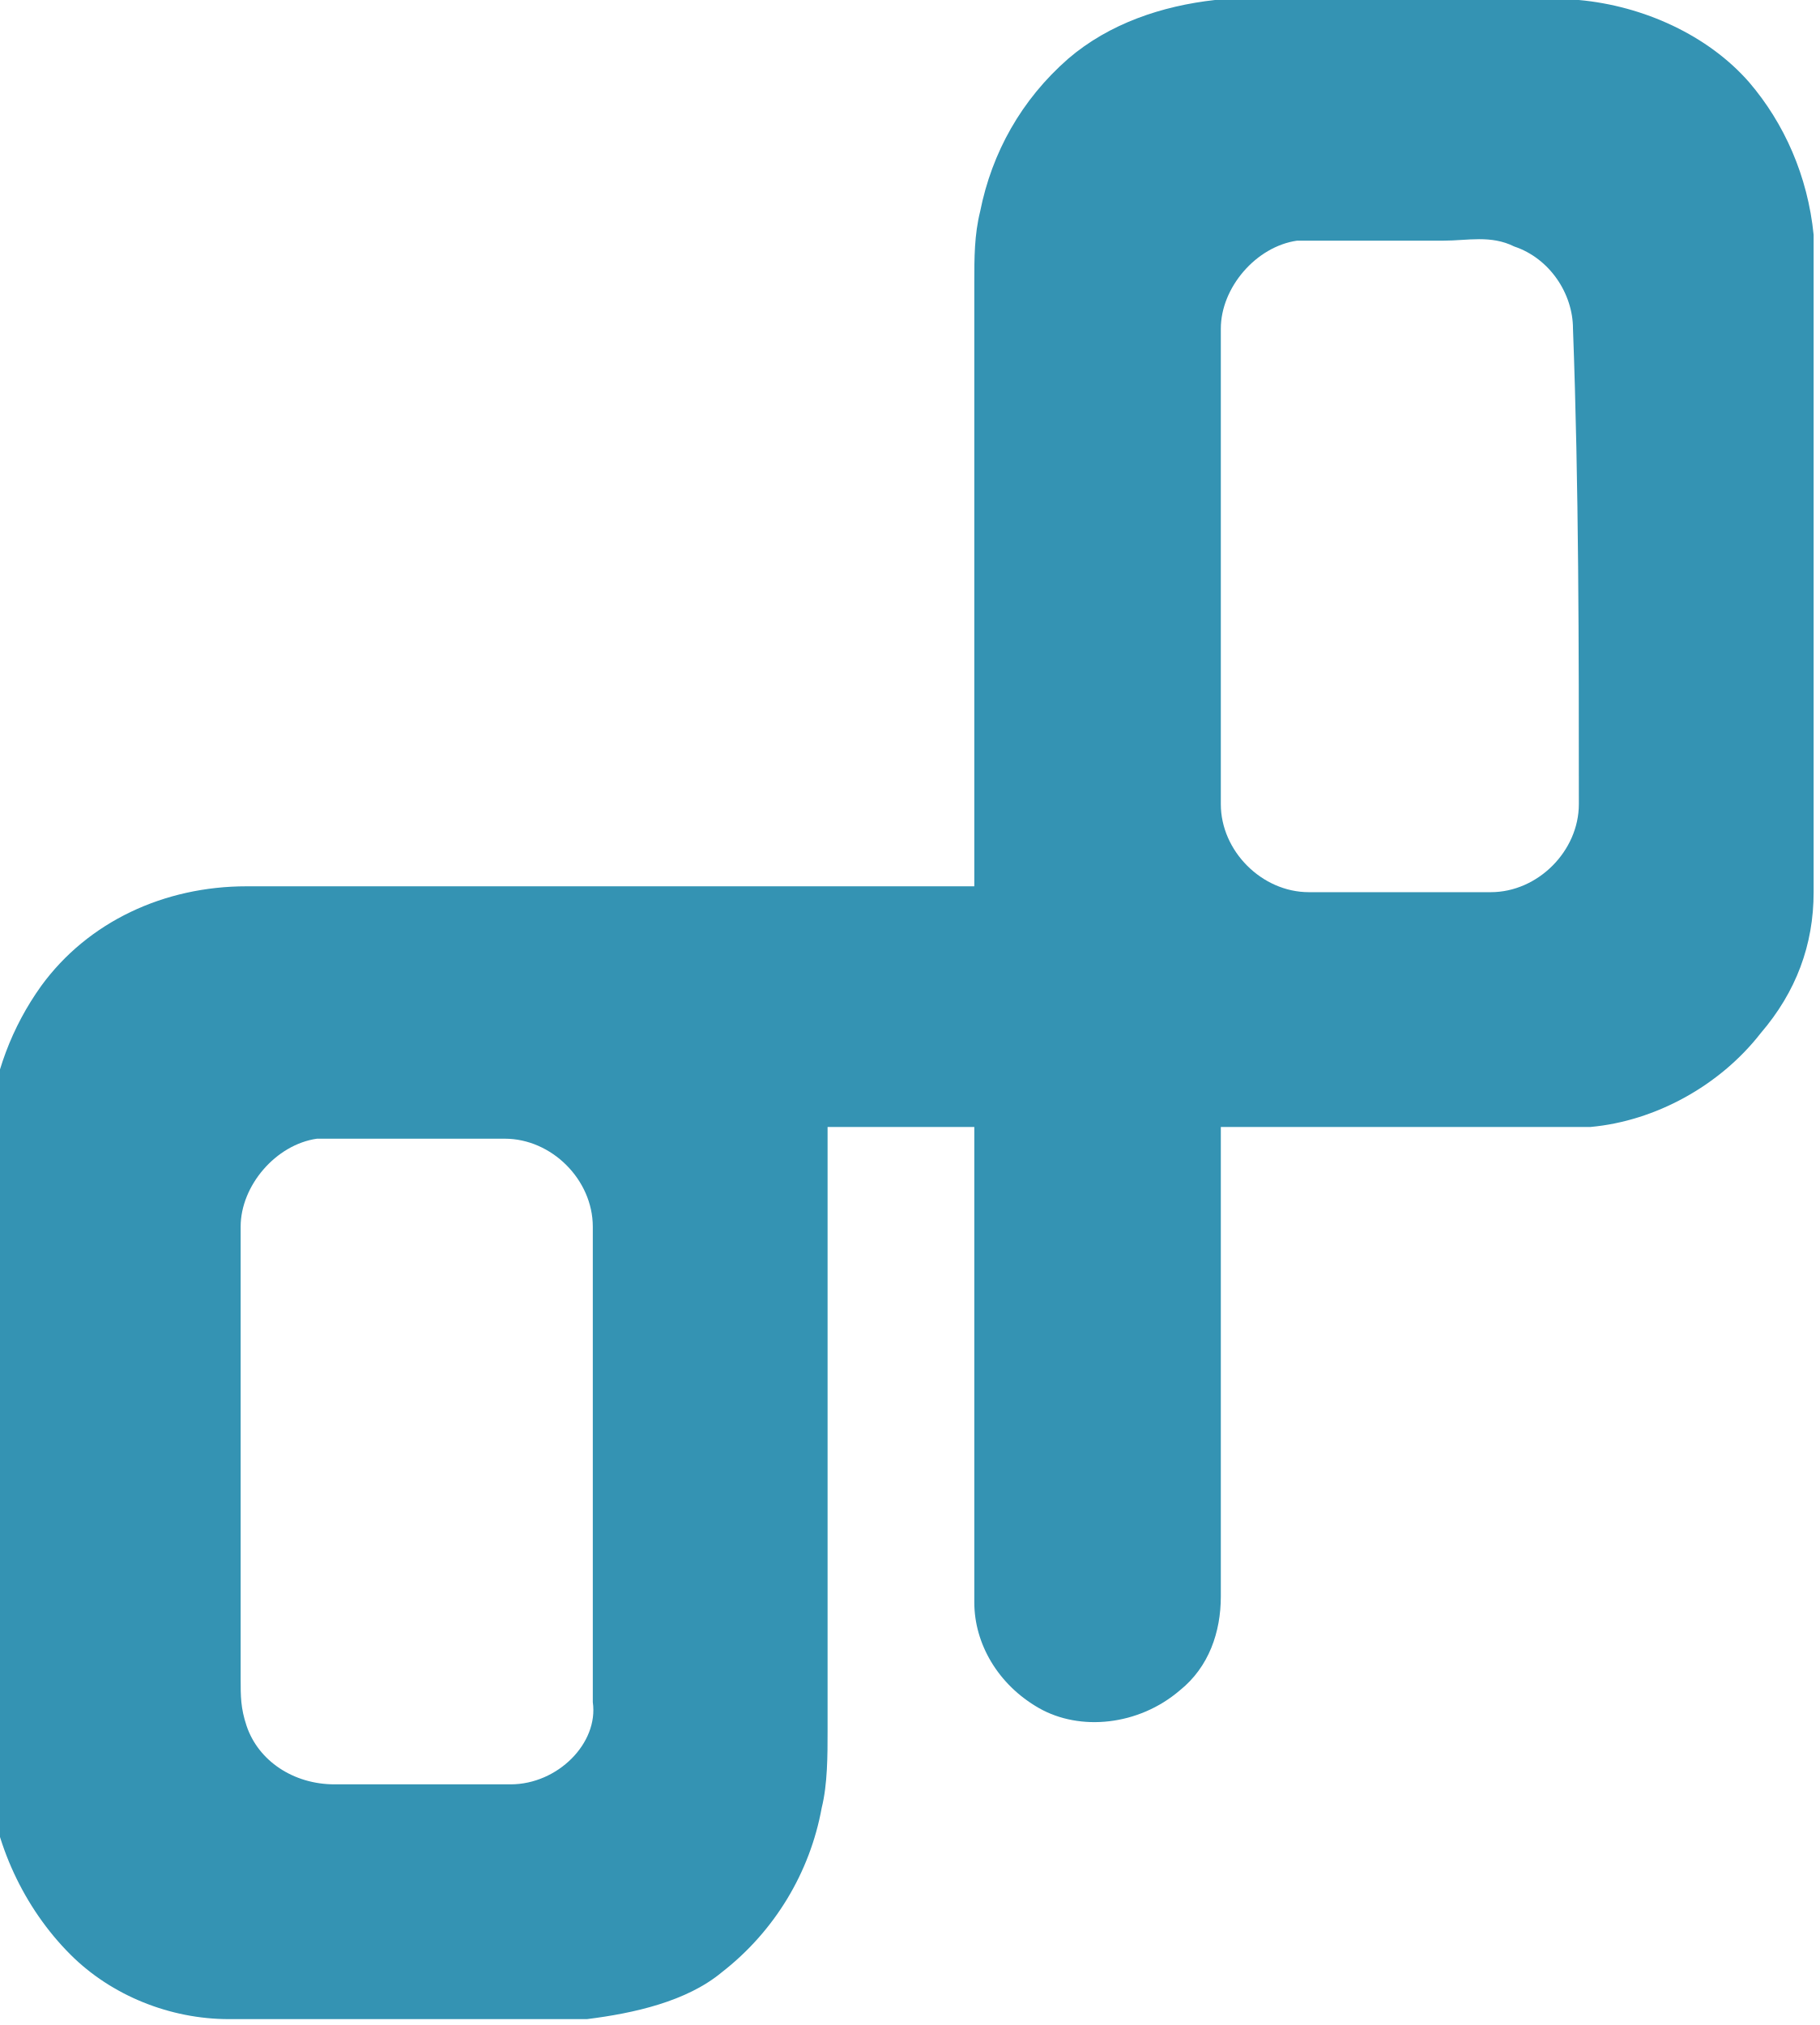
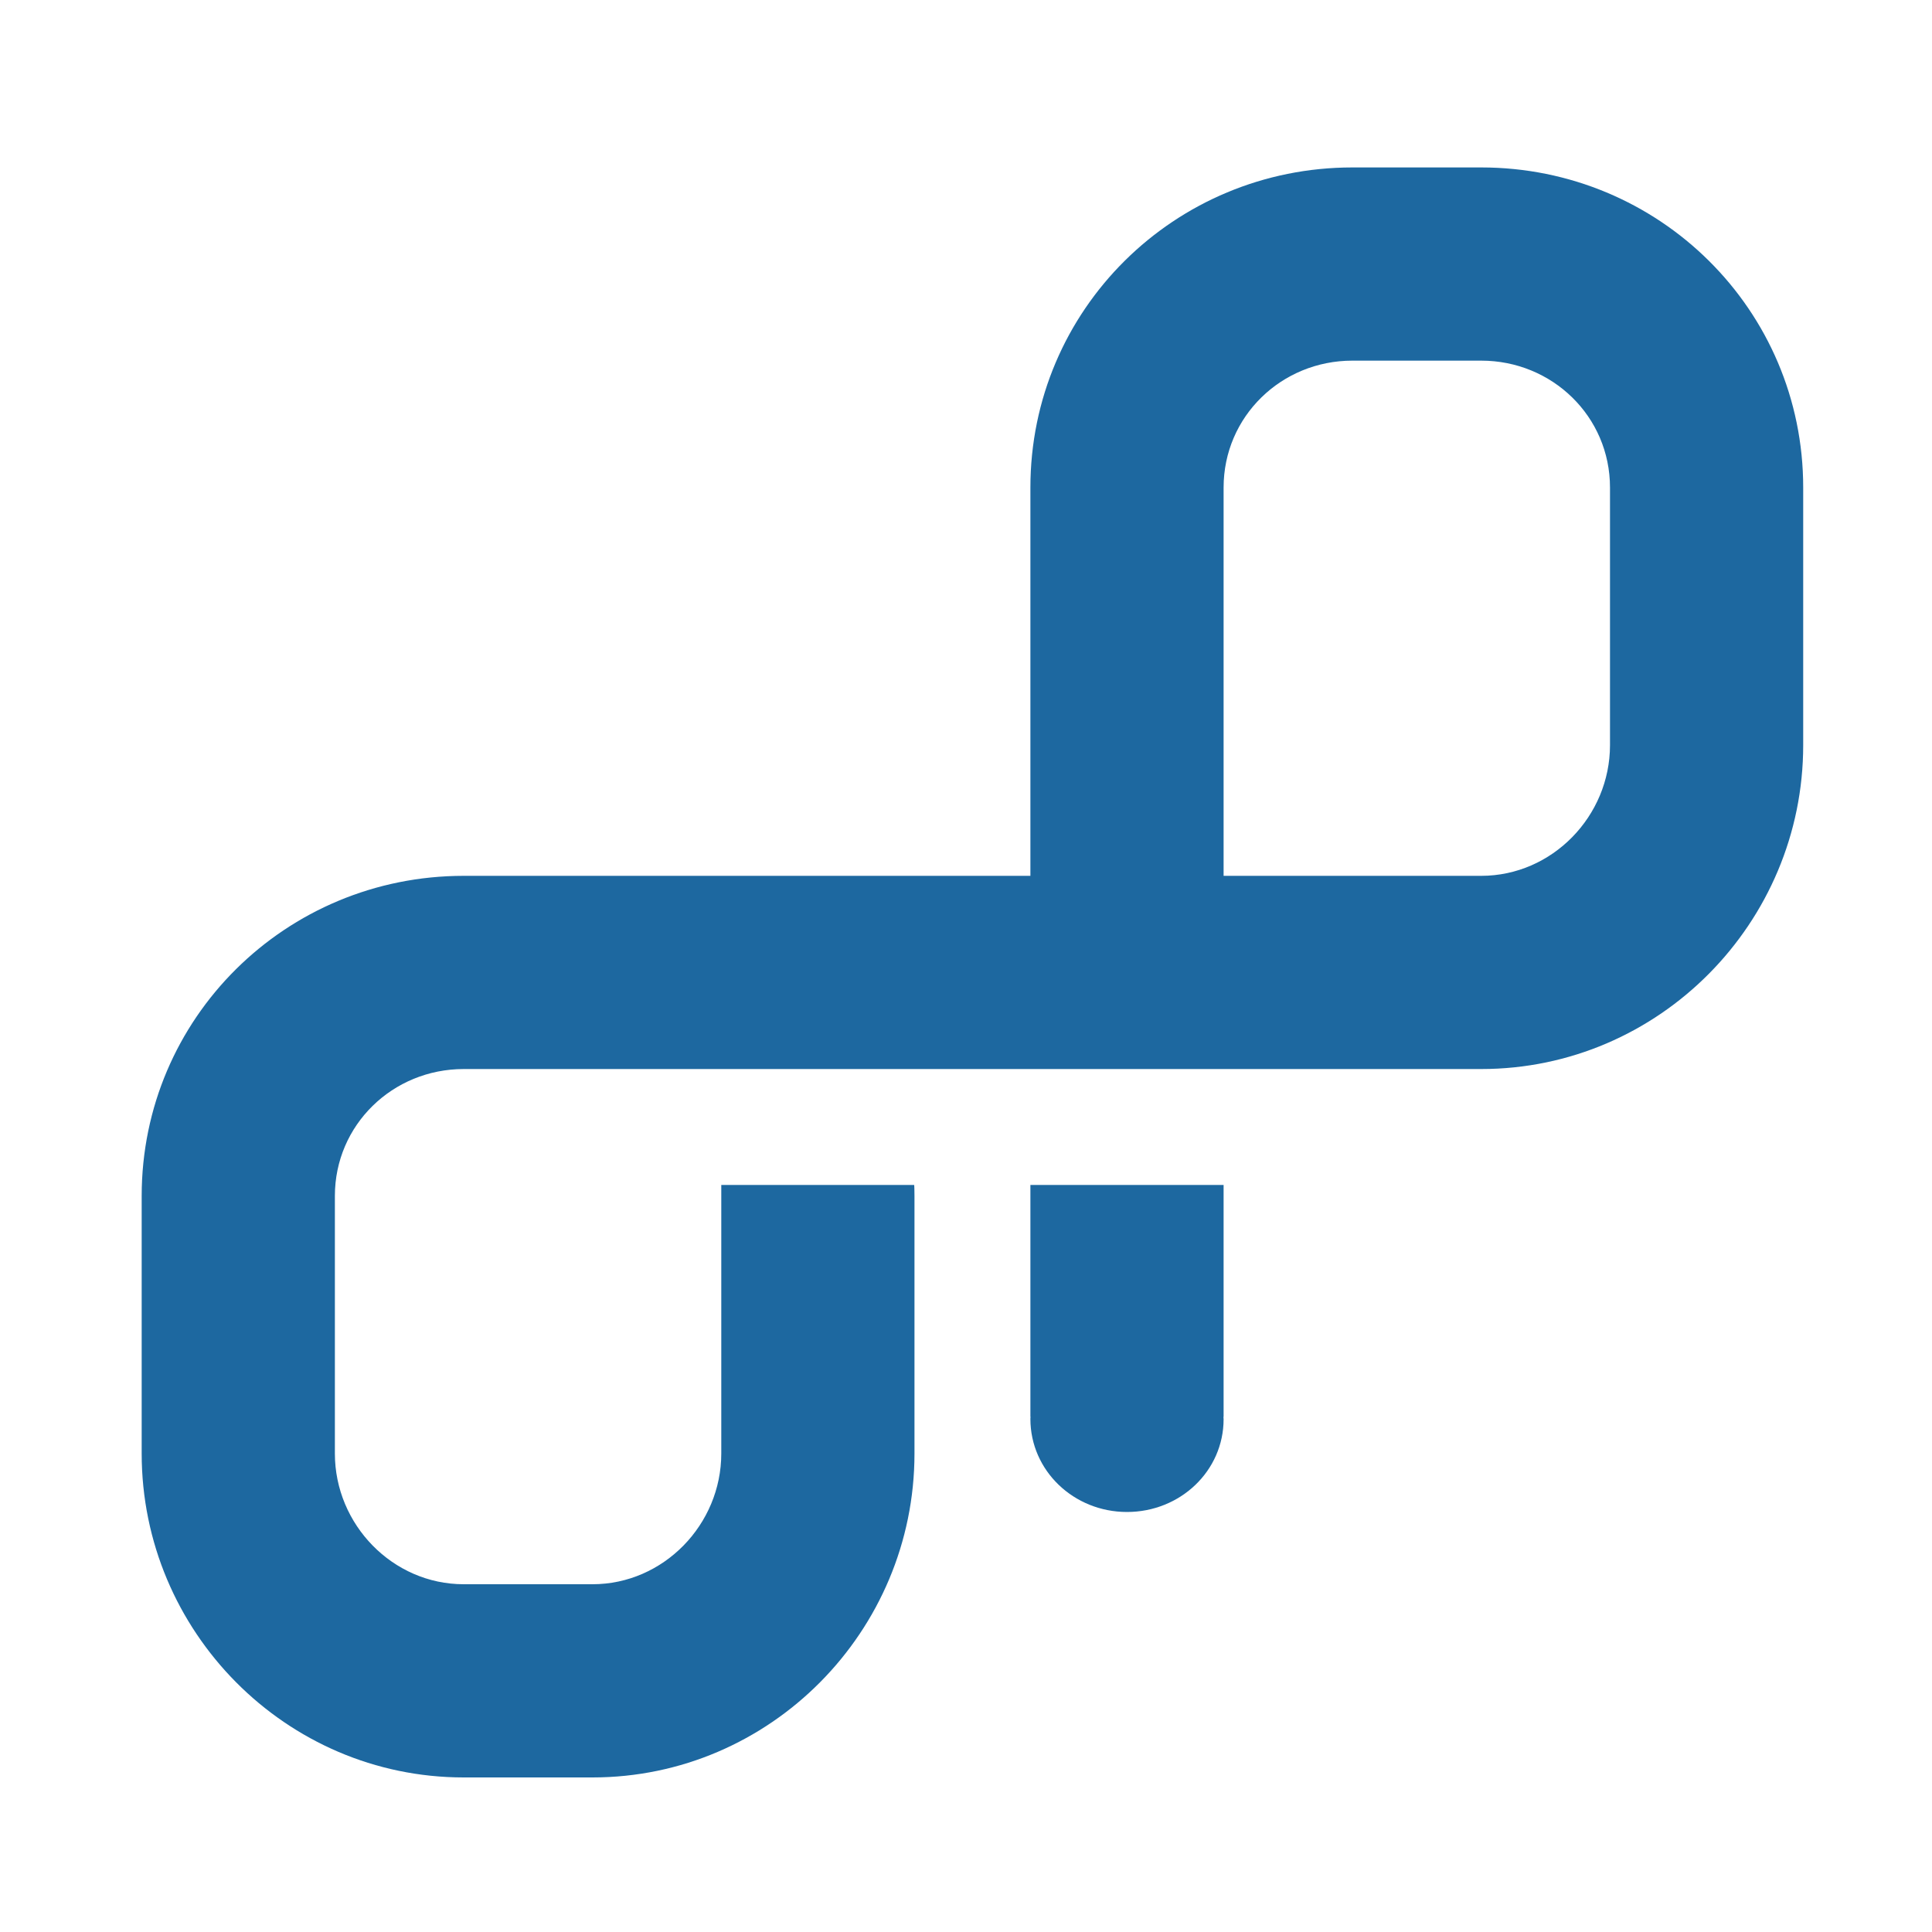
- <svg xmlns="http://www.w3.org/2000/svg" version="1.1" id="Ebene_1" x="0px" y="0px" width="31px" height="34.5px" viewBox="0 0 31 34.5" style="enable-background:new 0 0 31 34.5;" xml:space="preserve">
-   <style type="text/css">
- 
- 	.st0{fill:#3493B3;}
- 
- </style>
+ <svg xmlns="http://www.w3.org/2000/svg" version="1.1" id="Ebene_1" x="0px" y="0px" width="150px" height="150px" viewBox="0 0 150 150" enable-background="new 0 0 150 150" xml:space="preserve">
  <g>
-     <path class="st0" d="M26.9,0h-6.2c-0.9,0.1-1.8,0.4-2.5,1c-0.8,0.7-1.3,1.6-1.5,2.6c-0.1,0.4-0.1,0.8-0.1,1.2c0,3.4,0,6.9,0,10.3   c-4.1,0-8.2,0-12.4,0c-1.4,0-2.7,0.6-3.5,1.7c-0.5,0.7-0.8,1.5-0.9,2.4v11.1c0.1,1.1,0.6,2.2,1.4,3c0.7,0.7,1.7,1.1,2.7,1.1h6.1   c0.8-0.1,1.7-0.3,2.3-0.8c0.9-0.7,1.5-1.7,1.7-2.8c0.1-0.4,0.1-0.9,0.1-1.3c0-3.4,0-6.9,0-10.3c0.8,0,1.6,0,2.5,0   c0,2.7,0,5.4,0,8.1c0,0.7,0.4,1.4,1.1,1.8c0.7,0.4,1.7,0.3,2.4-0.3c0.5-0.4,0.7-1,0.7-1.6c0-2.7,0-5.3,0-8c1.8,0,3.6,0,5.3,0   c0.3,0,0.7,0,1,0c1.1-0.1,2.2-0.7,2.9-1.6c0.6-0.7,0.9-1.5,0.9-2.4V4c-0.1-1-0.5-1.9-1.1-2.6C29.1,0.6,28,0.1,26.9,0z M8.7,30.4   c-1,0-2,0-3,0c-0.7,0-1.3-0.4-1.5-1c-0.1-0.3-0.1-0.5-0.1-0.8c0-2.6,0-5.1,0-7.7c0-0.7,0.6-1.4,1.3-1.5c1.1,0,2.1,0,3.2,0   c0.8,0,1.5,0.7,1.5,1.5c0,2.7,0,5.4,0,8.1C10.2,29.7,9.5,30.4,8.7,30.4z M26.9,13.7c0,0.8-0.7,1.5-1.5,1.5c-1,0-2.1,0-3.1,0   c-0.8,0-1.5-0.7-1.5-1.5c0-2.7,0-5.4,0-8.1c0-0.7,0.6-1.4,1.3-1.5c0.8,0,1.7,0,2.5,0c0.4,0,0.8-0.1,1.2,0.1c0.6,0.2,1,0.8,1,1.4   C26.9,8.3,26.9,11,26.9,13.7z" />
+     <path fill="none" d="M115,28h-10c-5.514,0-10,4.338-10,9.853v10v1v9V68h10h4h3h3c5.514,0,10-4.633,10-10.147v-20   C125,32.338,120.514,28,115,28z" />
+     <path fill="#1D68A0" d="M80,110h0.013C80.01,110,80,110.086,80,110.166c0,4.01,3.357,7.224,7.5,7.224s7.5-3.194,7.5-7.204   c0-0.082-0.01-0.186-0.013-0.186H95V92H80V110z" />
+     <path fill="#1D68A0" d="M115,13h-10c-13.807,0-25,11.045-25,24.853v11v9V68H46h-1h-9c-13.807,0-25,11.046-25,24.853v20   C11,126.659,22.193,138,36,138h10c13.807,0,25-11.341,25-25.147v-20C71,92.518,70.988,92,70.975,92H56v0.853v7v13   C56,118.366,51.514,123,46,123H36c-5.514,0-10-4.634-10-10.147v-20C26,87.339,30.486,83,36,83h8h1h1h22.914H71h34h7h3   c13.807,0,25-11.341,25-25.147v-20C140,24.045,128.807,13,115,13z M125,57.853C125,63.367,120.514,68,115,68h-3h-3h-4H95V57.853v-9   v-1v-10C95,32.338,99.486,28,105,28h10c5.514,0,10,4.338,10,9.853V57.853z" />
  </g>
</svg>
